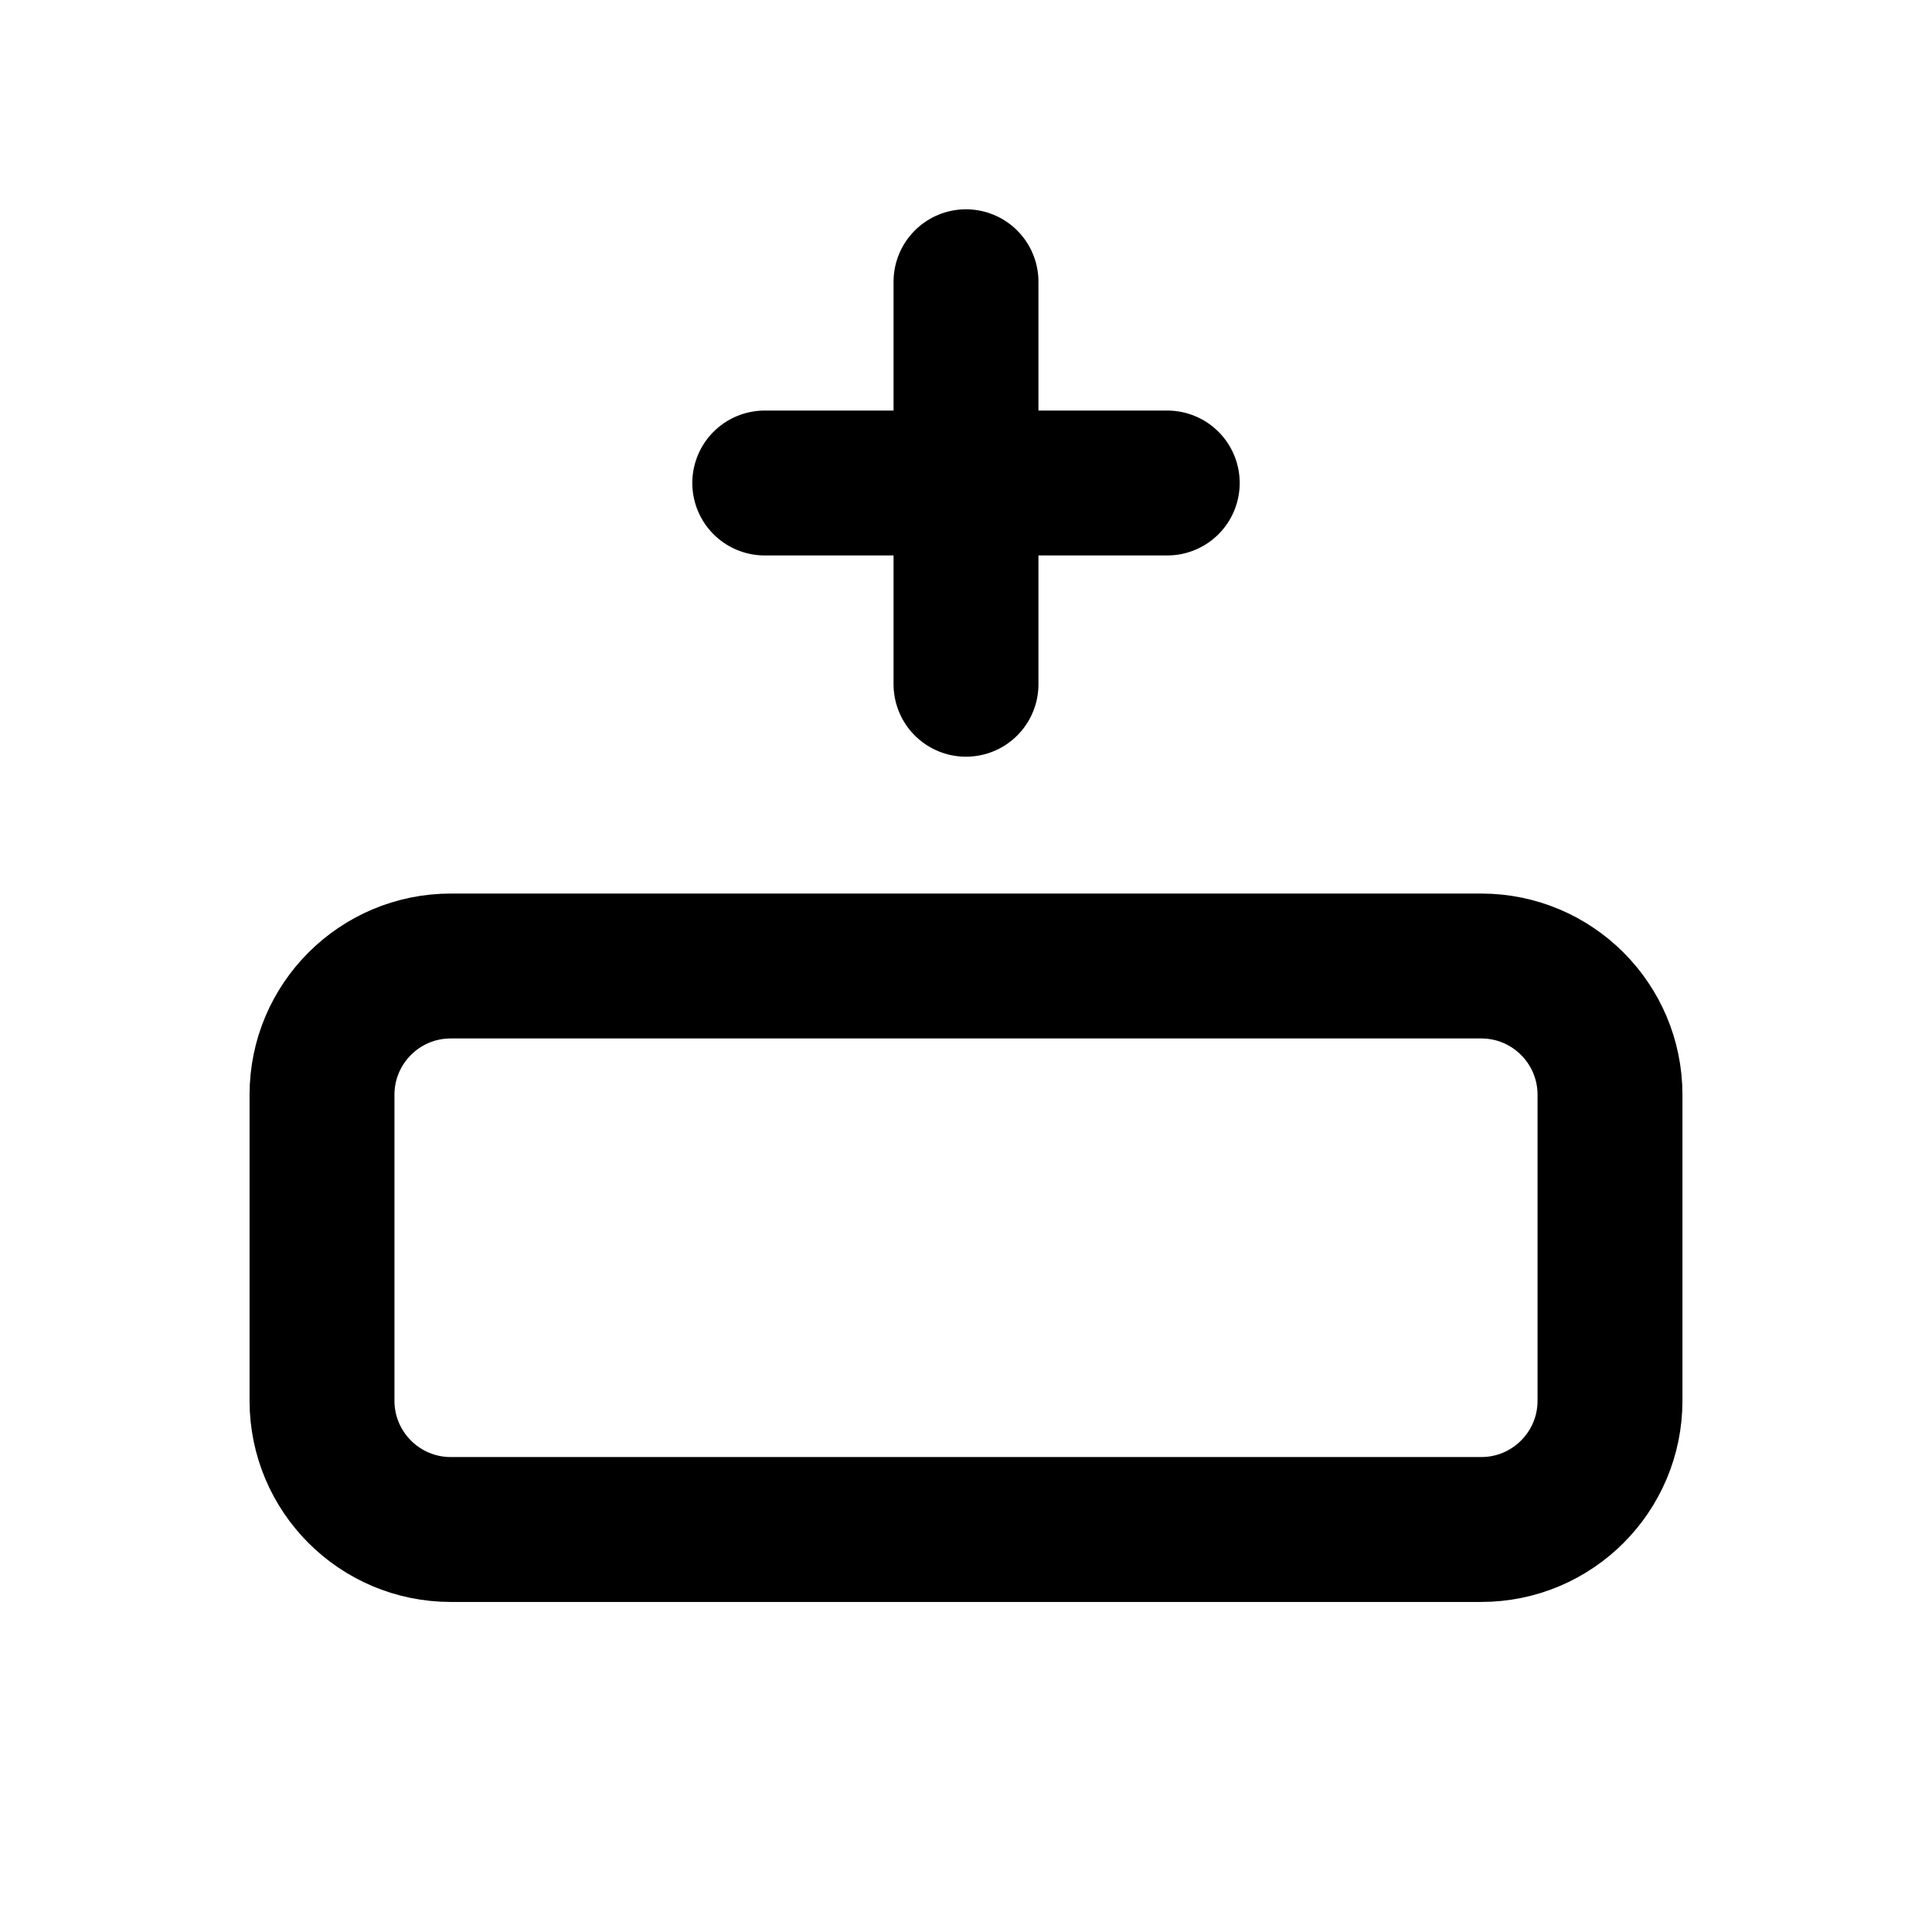
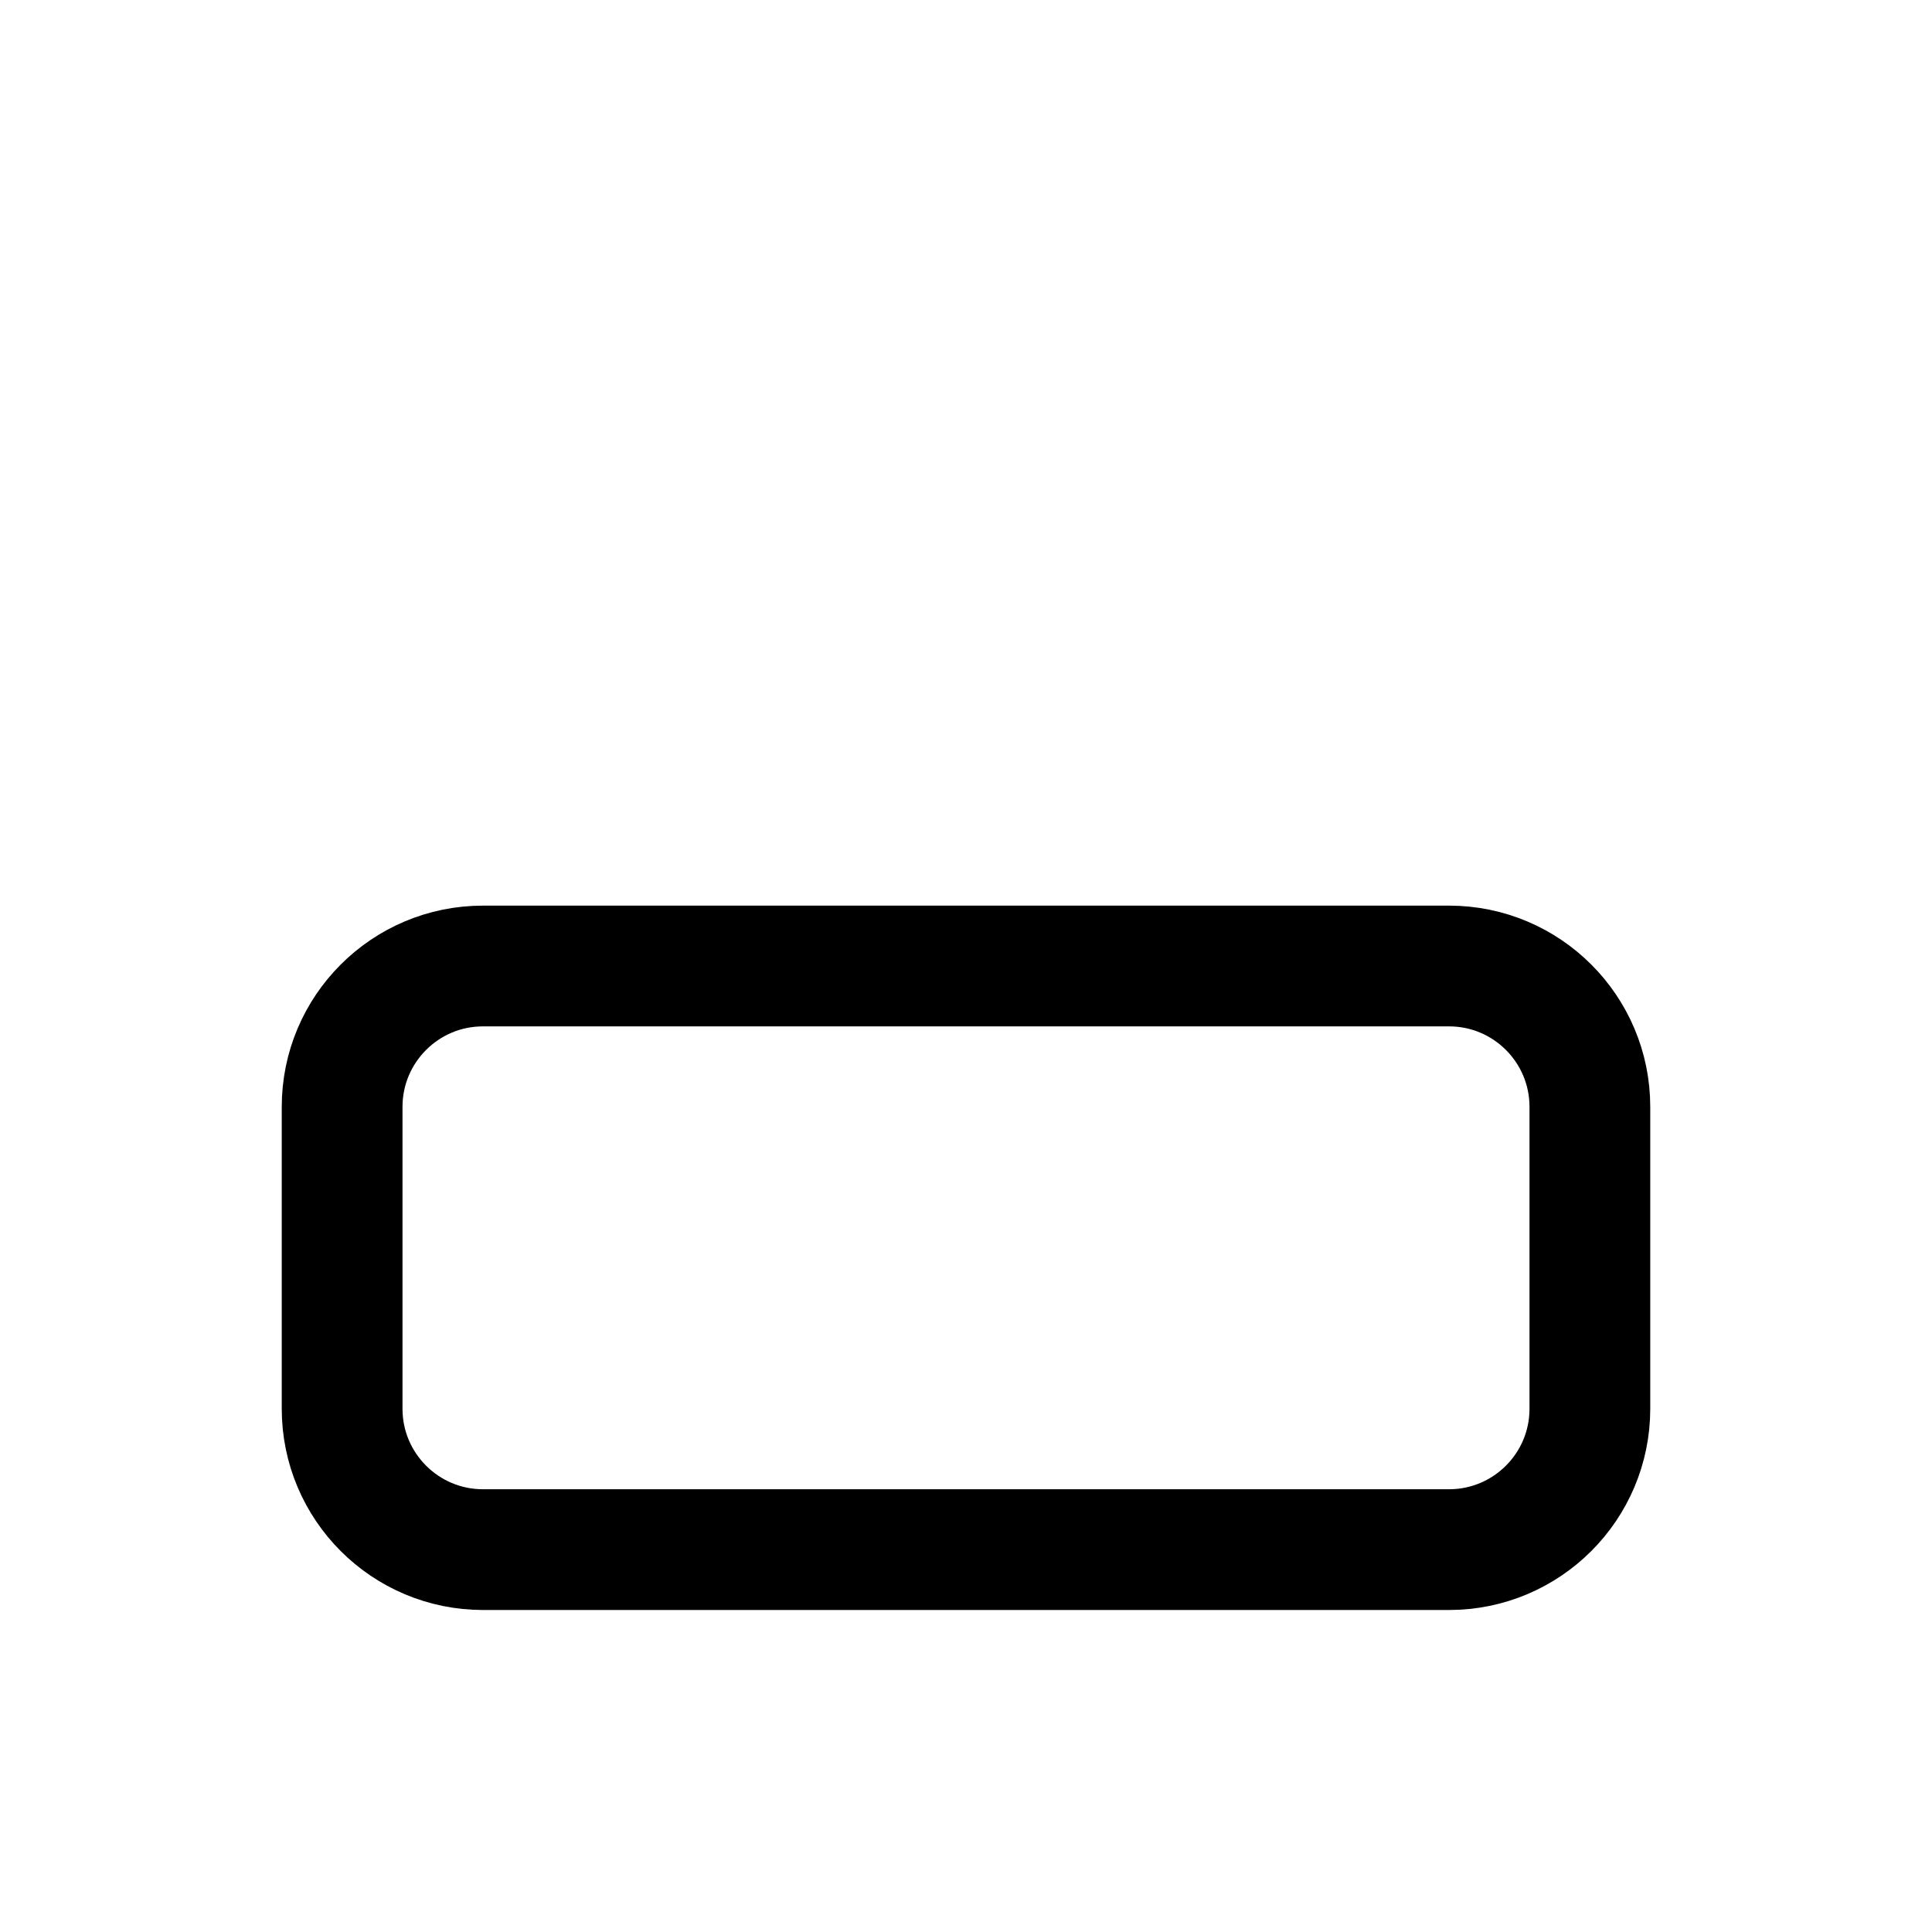
- <svg xmlns="http://www.w3.org/2000/svg" width="24" height="24" viewBox="0 0 24 24" fill="none" stroke="currentColor" stroke-width="1.8" stroke-linecap="round" stroke-linejoin="round">
-   <rect x="4" y="12" width="16" height="7" rx="1.6" />
-   <path d="M12 3.5v5M9.5 6h5" />
+ <svg xmlns="http://www.w3.org/2000/svg" width="24" height="24" viewBox="0 0 24 24">
+   <g fill="none" stroke="black" stroke-width="1.5" stroke-linecap="round" stroke-linejoin="round">
+     <rect x="4.25" y="12" width="15.5" height="7.25" rx="1.75" />
+   </g>
</svg>
